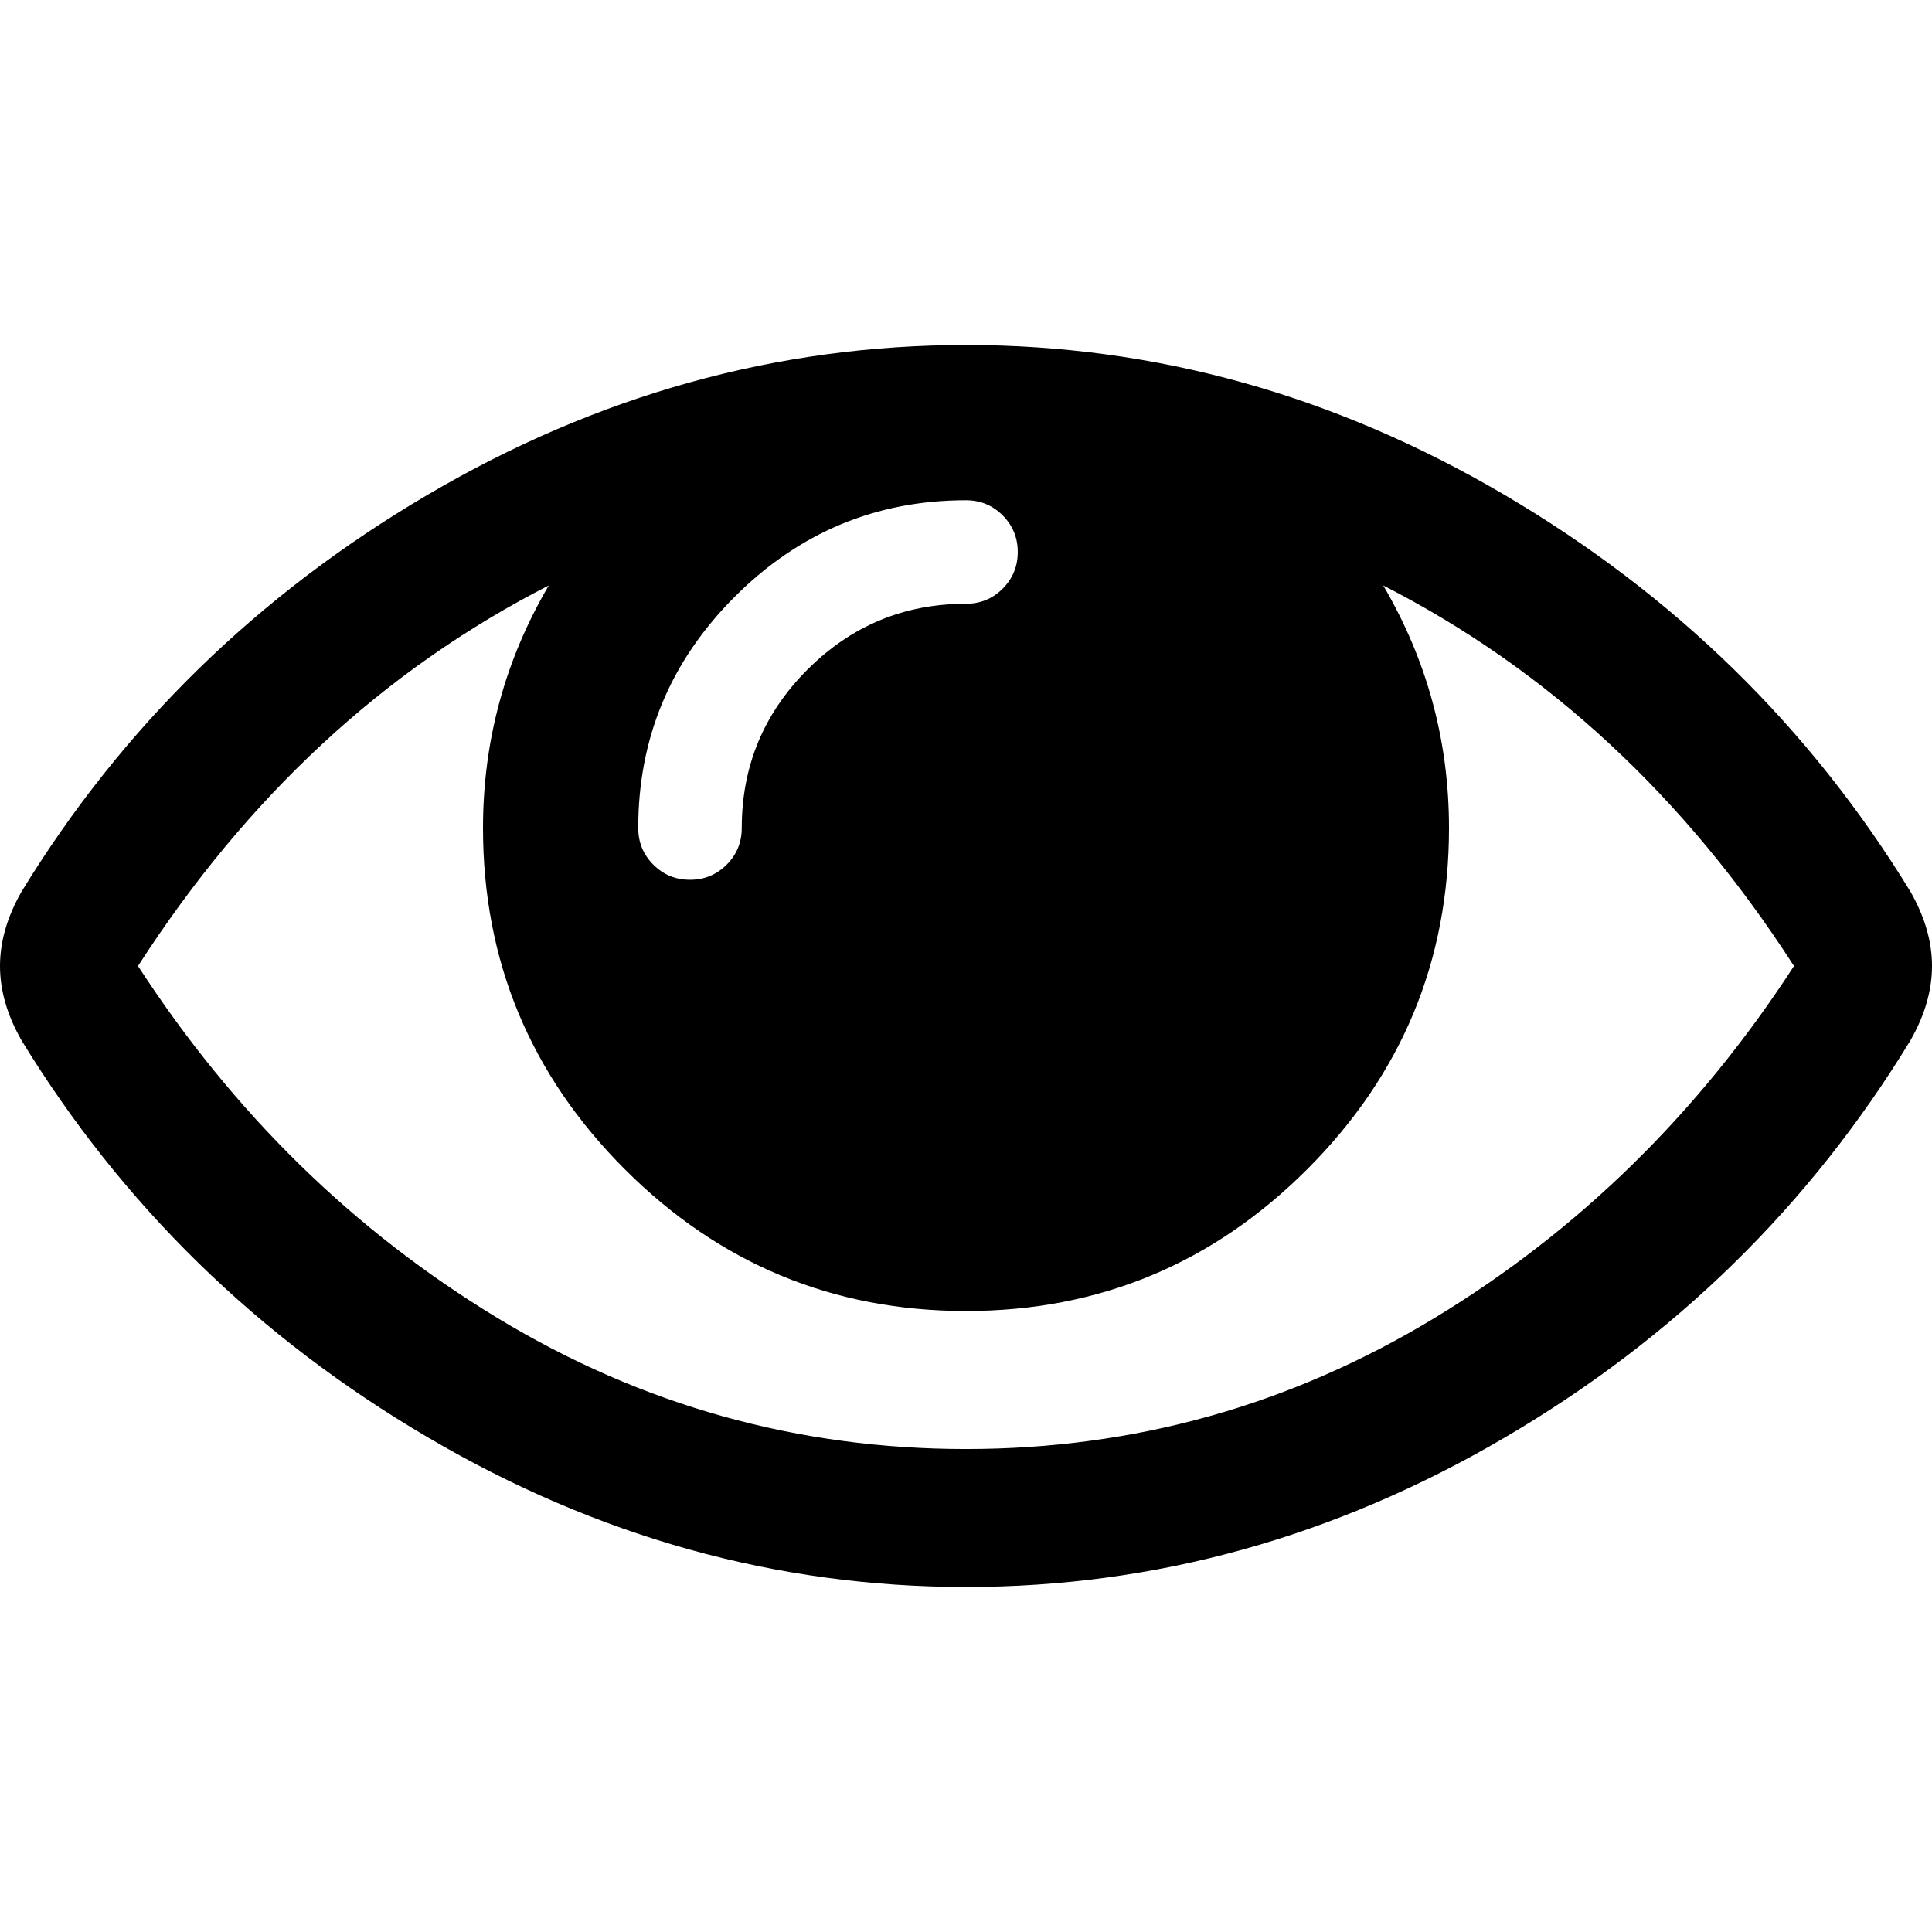
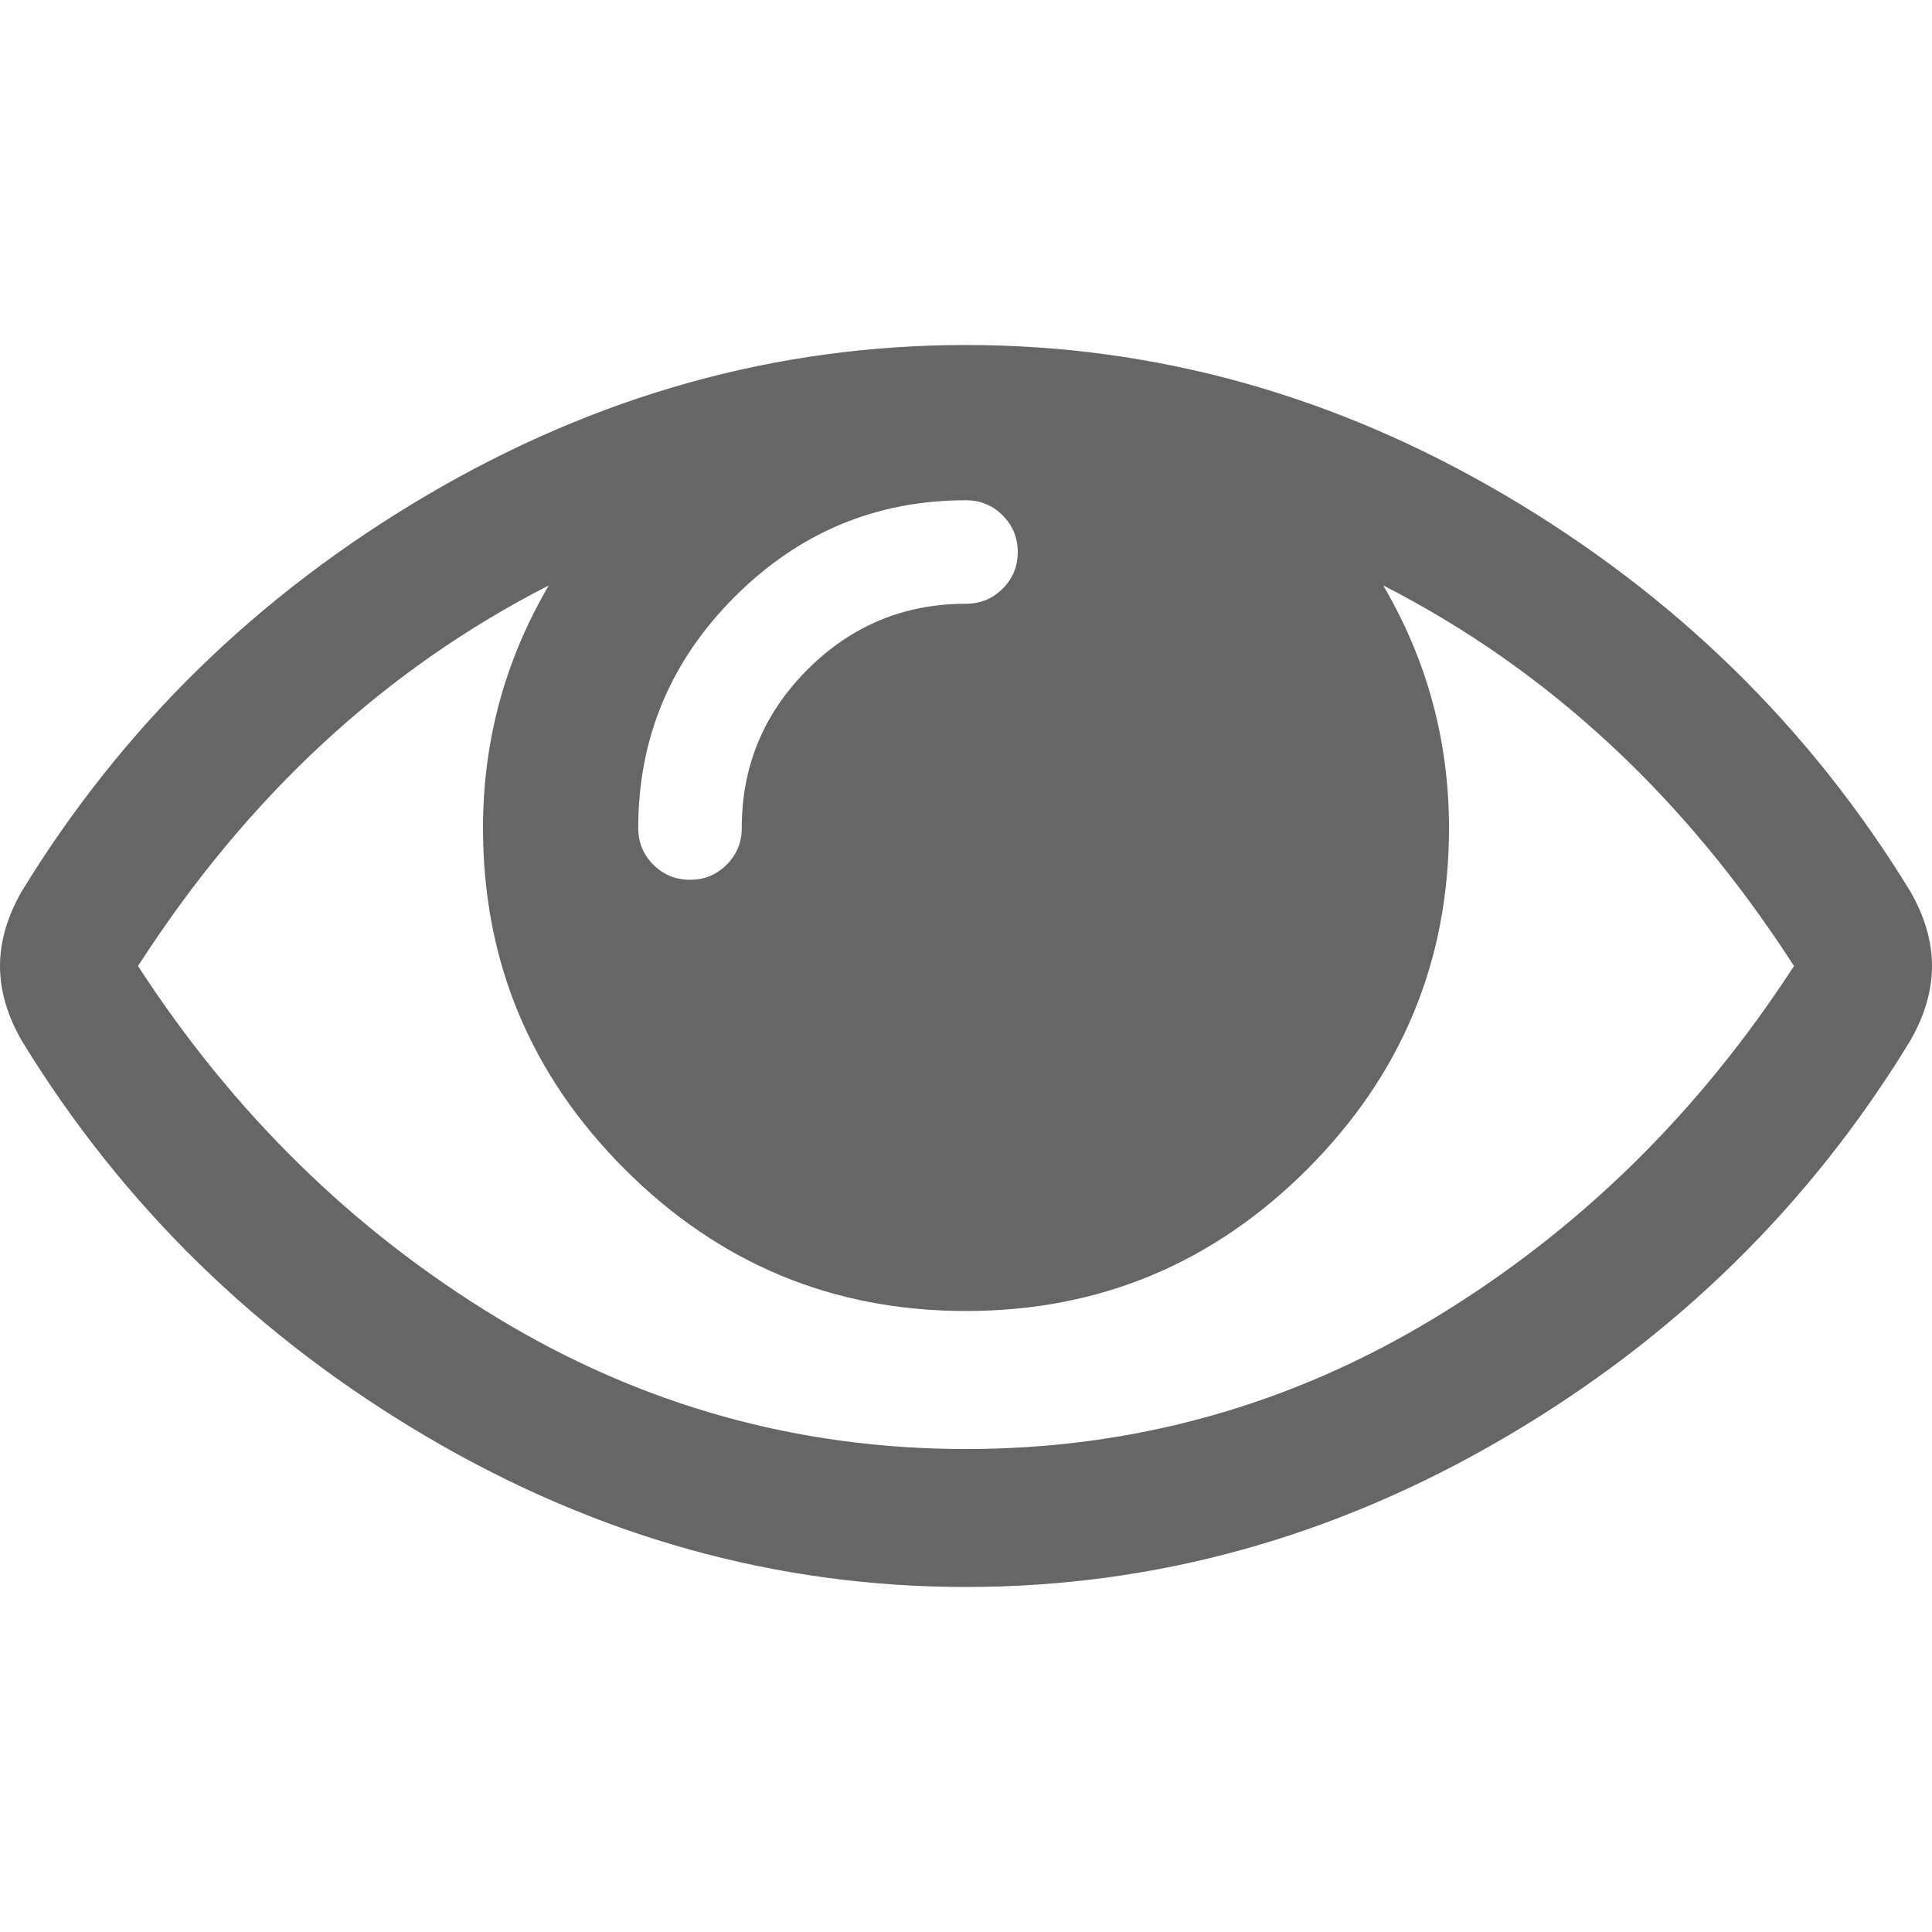
<svg xmlns="http://www.w3.org/2000/svg" version="1.1" id="Capa_1" x="0px" y="0px" width="511.626px" height="511.626px" viewBox="0 0 511.626 511.626" style="enable-background:new 0 0 511.626 511.626;" xml:space="preserve">
-   <g>
+   <g fill-opacity="1" fill="#666666">
    <path d="M505.918,236.117c-26.651-43.587-62.485-78.609-107.497-105.065c-45.015-26.457-92.549-39.687-142.608-39.687   c-50.059,0-97.595,13.225-142.61,39.687C68.187,157.508,32.355,192.53,5.708,236.117C1.903,242.778,0,249.345,0,255.818   c0,6.473,1.903,13.04,5.708,19.699c26.647,43.589,62.479,78.614,107.495,105.064c45.015,26.46,92.551,39.68,142.61,39.68   c50.06,0,97.594-13.176,142.608-39.536c45.012-26.361,80.852-61.432,107.497-105.208c3.806-6.659,5.708-13.223,5.708-19.699   C511.626,249.345,509.724,242.778,505.918,236.117z M194.568,158.03c17.034-17.034,37.447-25.554,61.242-25.554   c3.805,0,7.043,1.336,9.709,3.999c2.662,2.664,4,5.901,4,9.707c0,3.809-1.338,7.044-3.994,9.704   c-2.662,2.667-5.902,3.999-9.708,3.999c-16.368,0-30.362,5.808-41.971,17.416c-11.613,11.615-17.416,25.603-17.416,41.971   c0,3.811-1.336,7.044-3.999,9.71c-2.667,2.668-5.901,3.999-9.707,3.999c-3.809,0-7.044-1.334-9.71-3.999   c-2.667-2.666-3.999-5.903-3.999-9.71C169.015,195.482,177.535,175.065,194.568,158.03z M379.867,349.04   c-38.164,23.12-79.514,34.687-124.054,34.687c-44.539,0-85.889-11.56-124.051-34.687s-69.901-54.2-95.215-93.222   c28.931-44.921,65.19-78.518,108.777-100.783c-11.61,19.792-17.417,41.207-17.417,64.236c0,35.216,12.517,65.329,37.544,90.362   s55.151,37.544,90.362,37.544c35.214,0,65.329-12.518,90.362-37.544s37.545-55.146,37.545-90.362   c0-23.029-5.808-44.447-17.419-64.236c43.585,22.265,79.846,55.865,108.776,100.783C449.767,294.84,418.031,325.913,379.867,349.04   z" />
  </g>
  <g>
</g>
  <g>
</g>
  <g>
</g>
  <g>
</g>
  <g>
</g>
  <g>
</g>
  <g>
</g>
  <g>
</g>
  <g>
</g>
  <g>
</g>
  <g>
</g>
  <g>
</g>
  <g>
</g>
  <g>
</g>
  <g>
</g>
</svg>
